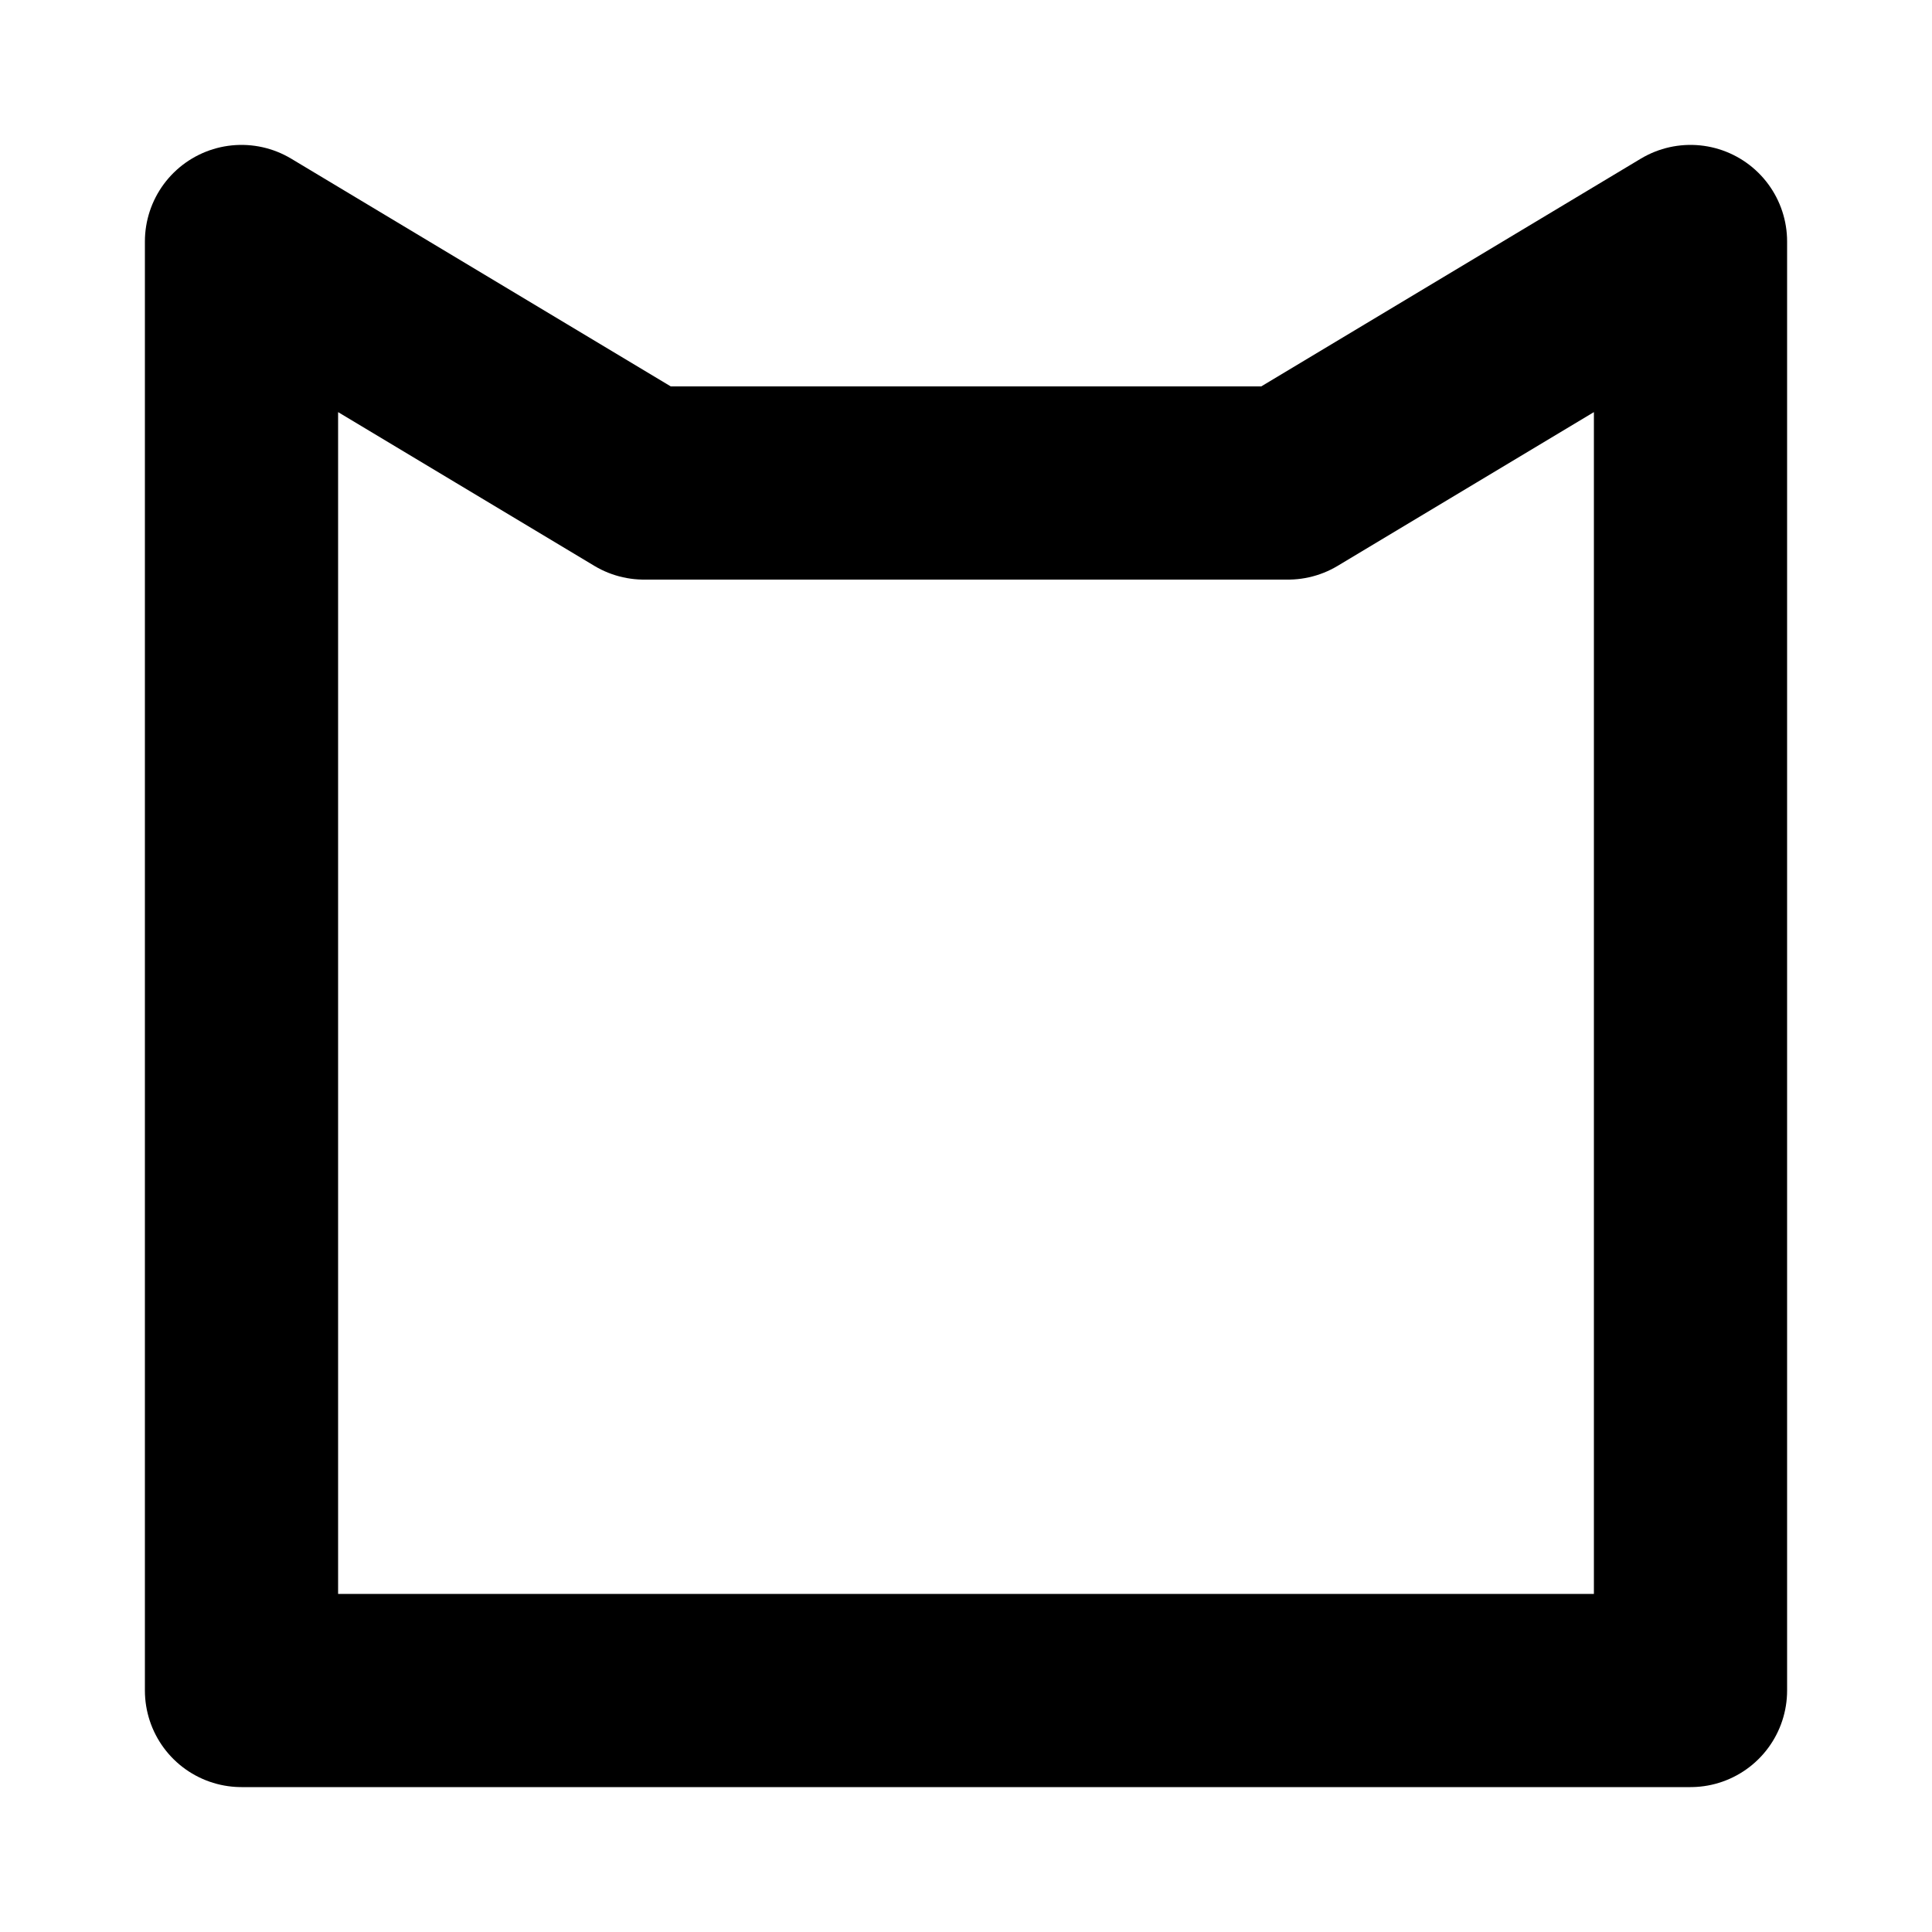
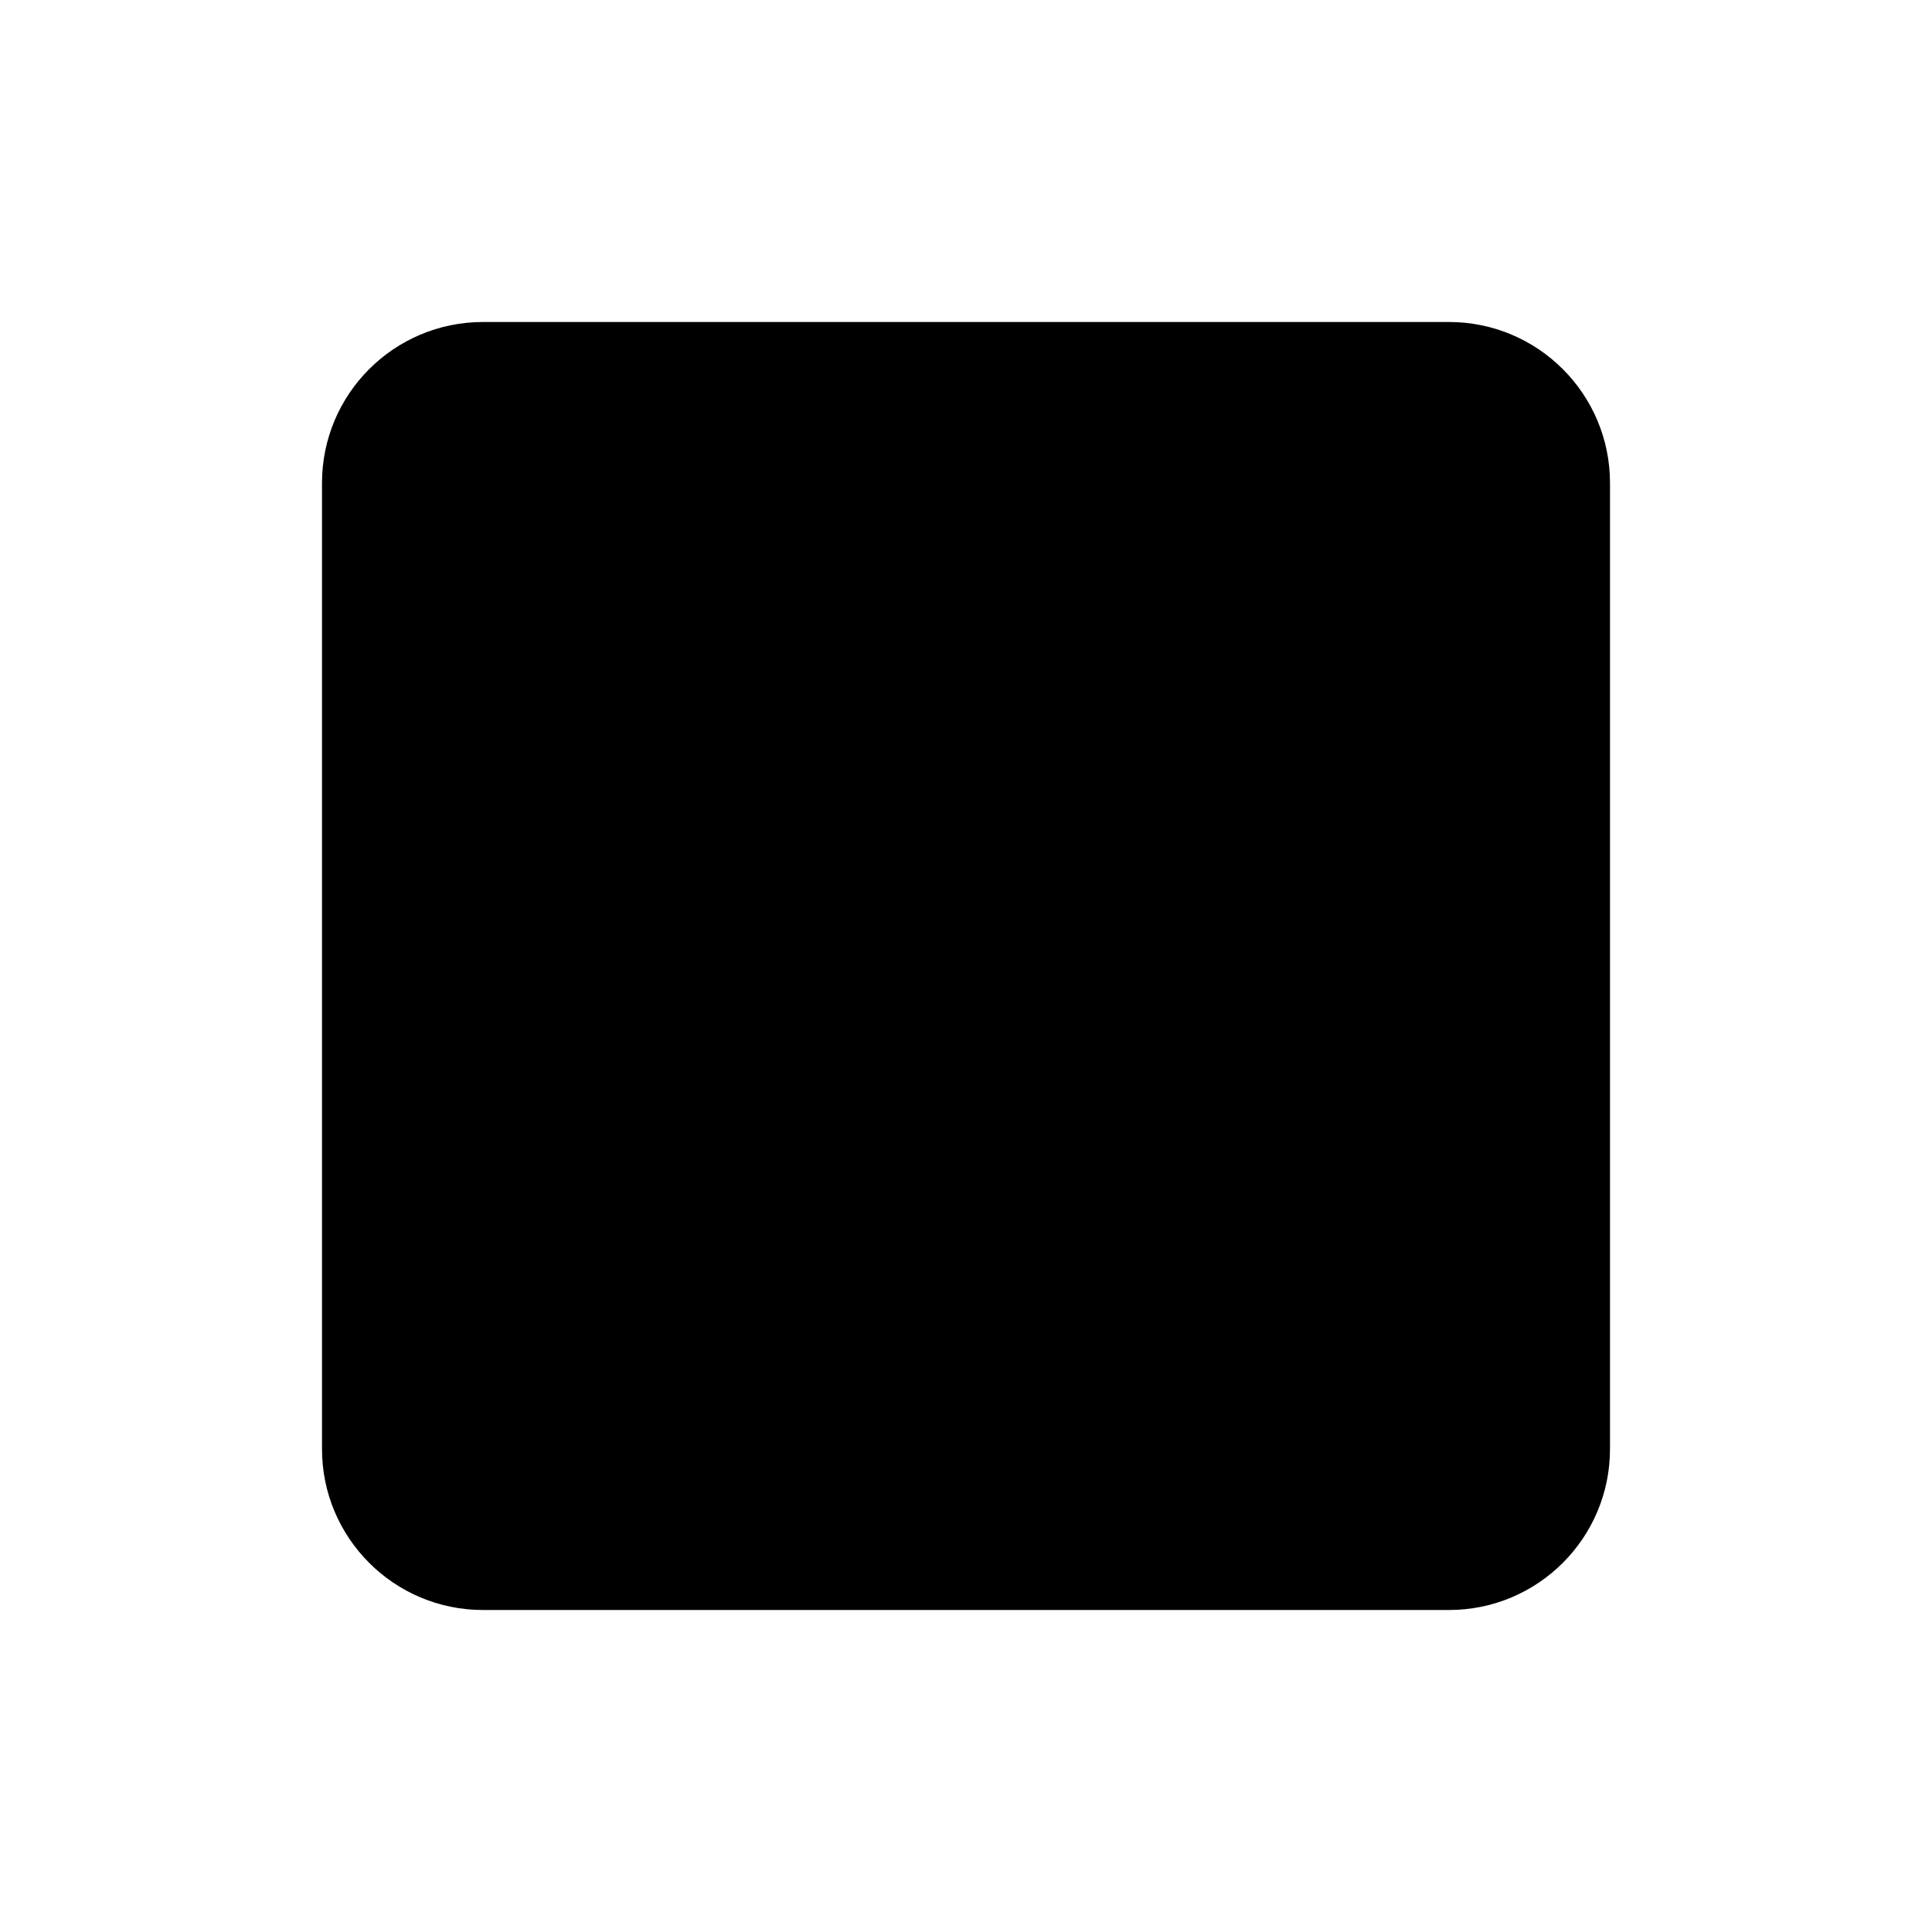
<svg xmlns="http://www.w3.org/2000/svg" viewBox="0 0 24 24" fill="none" stroke="currentColor" stroke-width="2.4" stroke-linecap="round" stroke-linejoin="round">
-   <path d="M3 9V3l5 3h8l5-3v18H3Z" />
+   <g fill="currentColor" stroke="none">
+     <rect x="4" y="4" width="16" height="16" rx="2" />
+   </g>
</svg>
